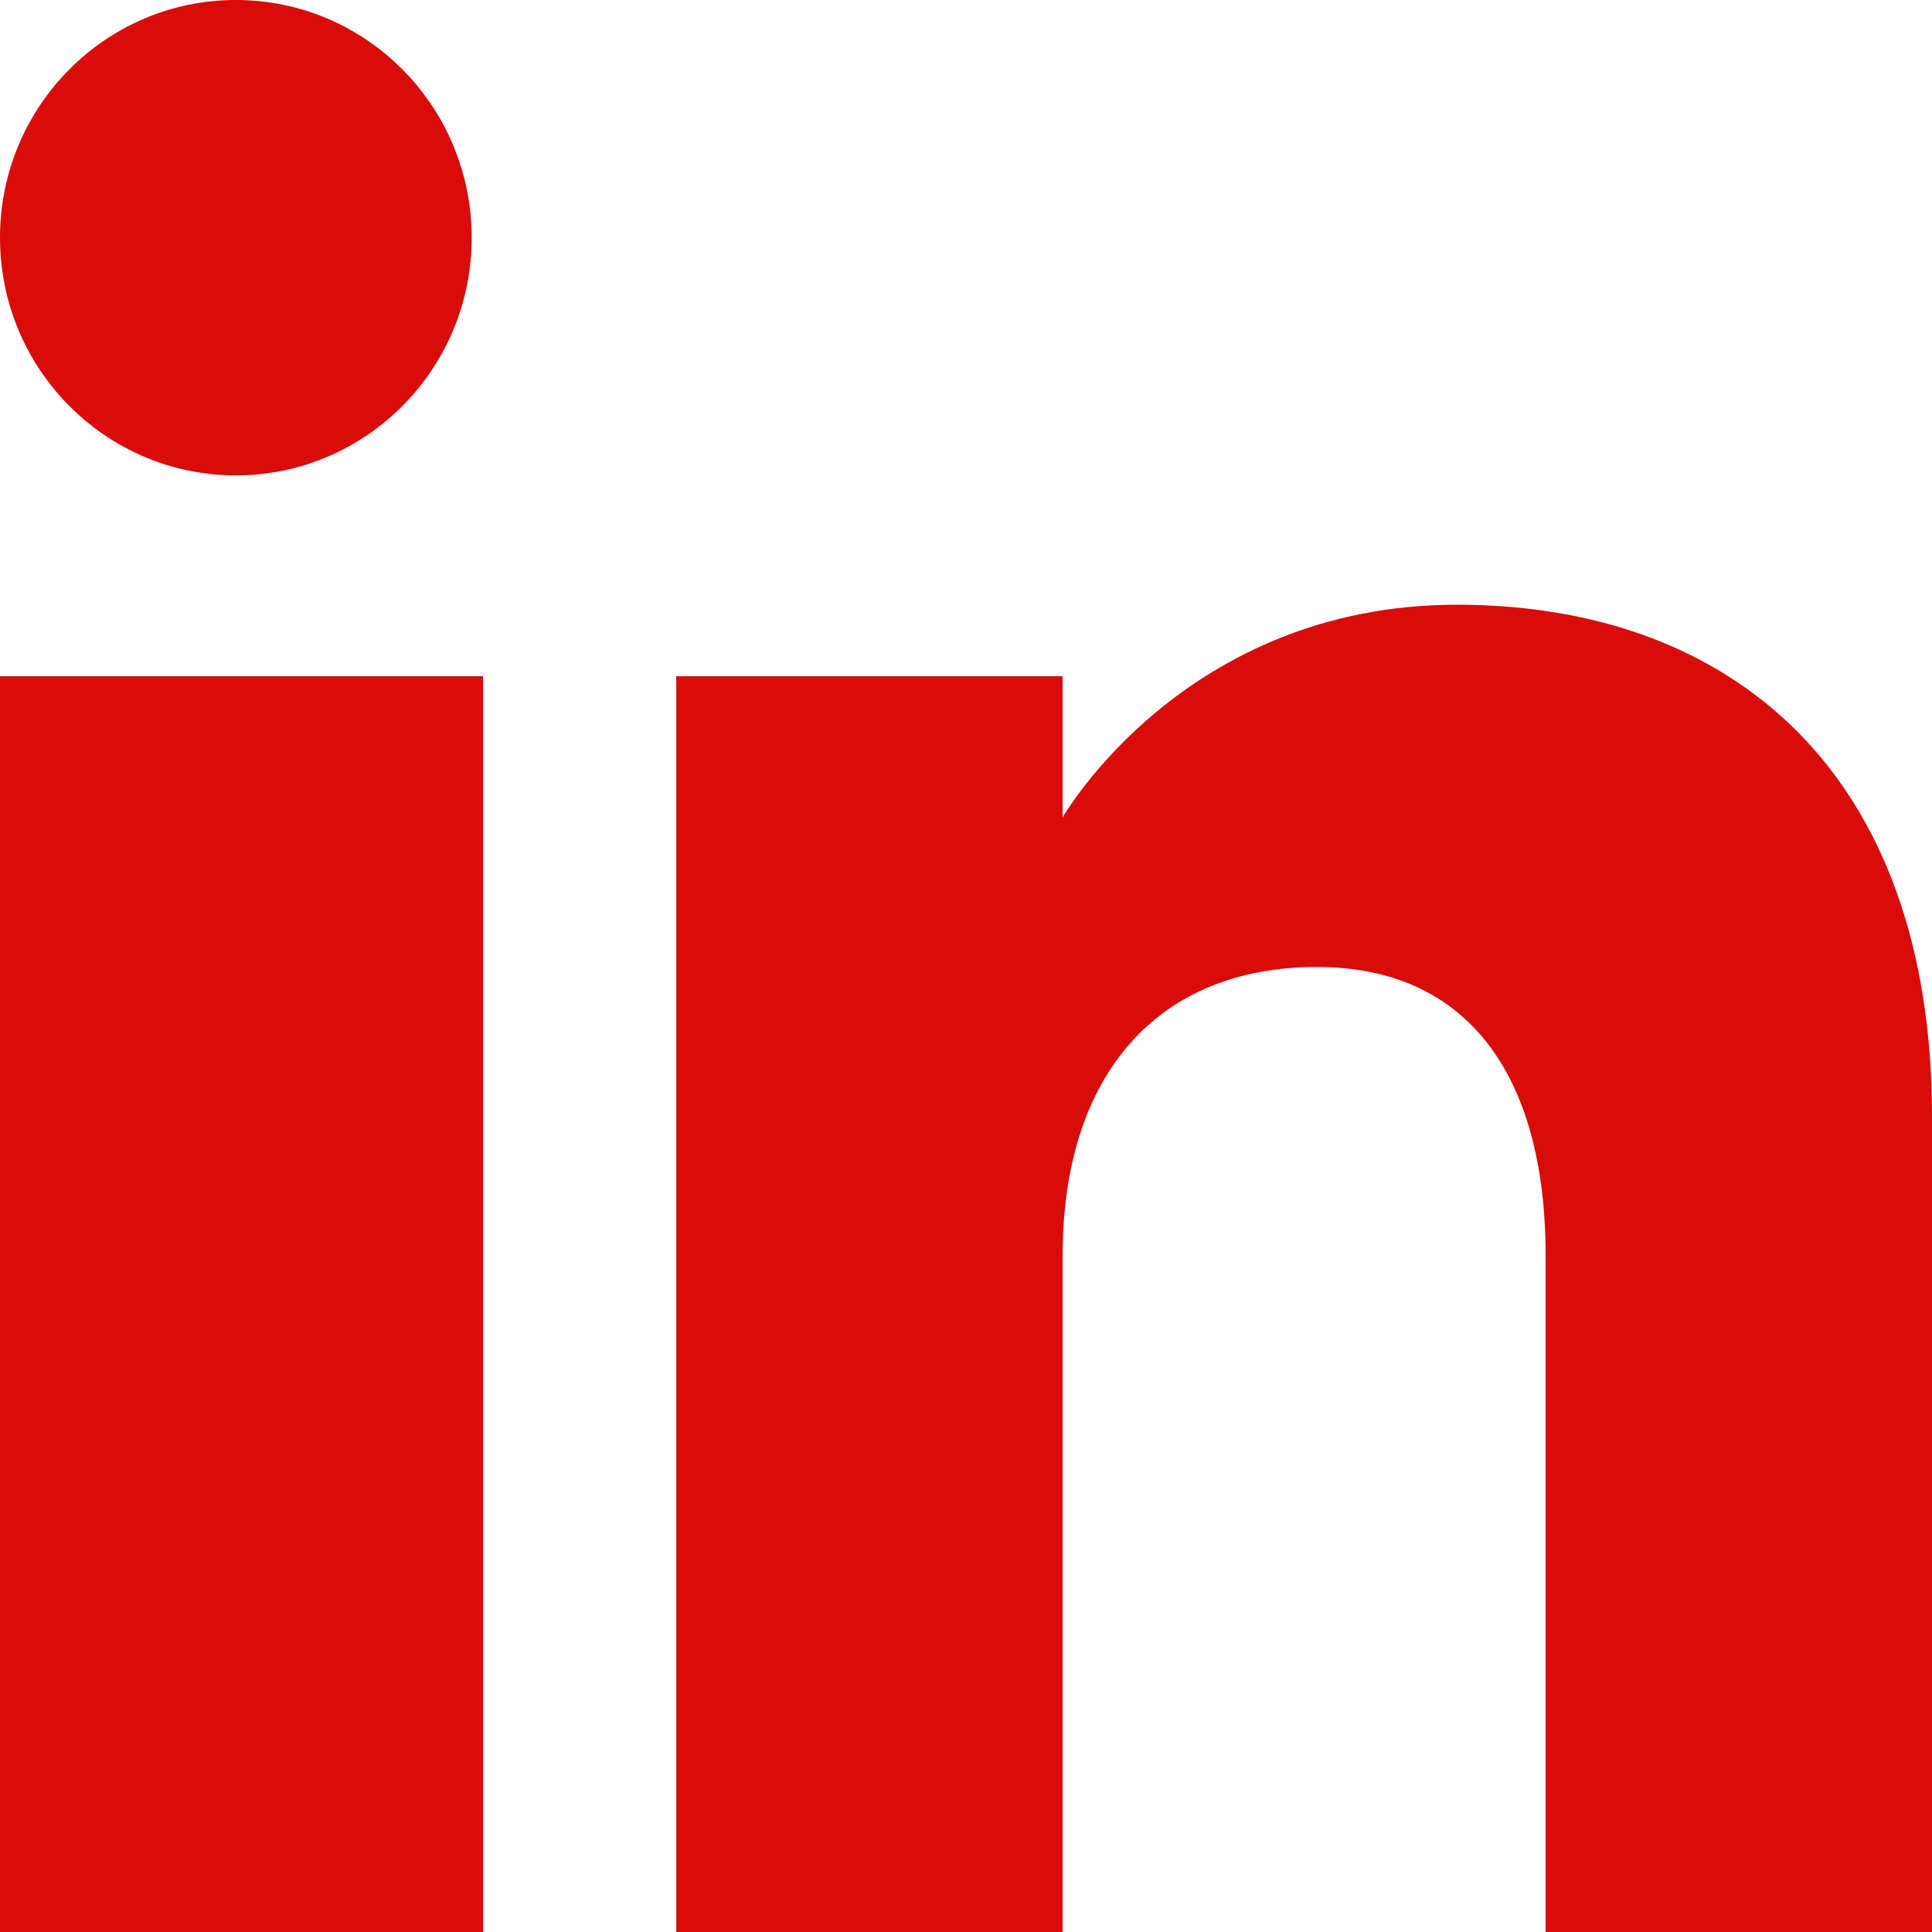
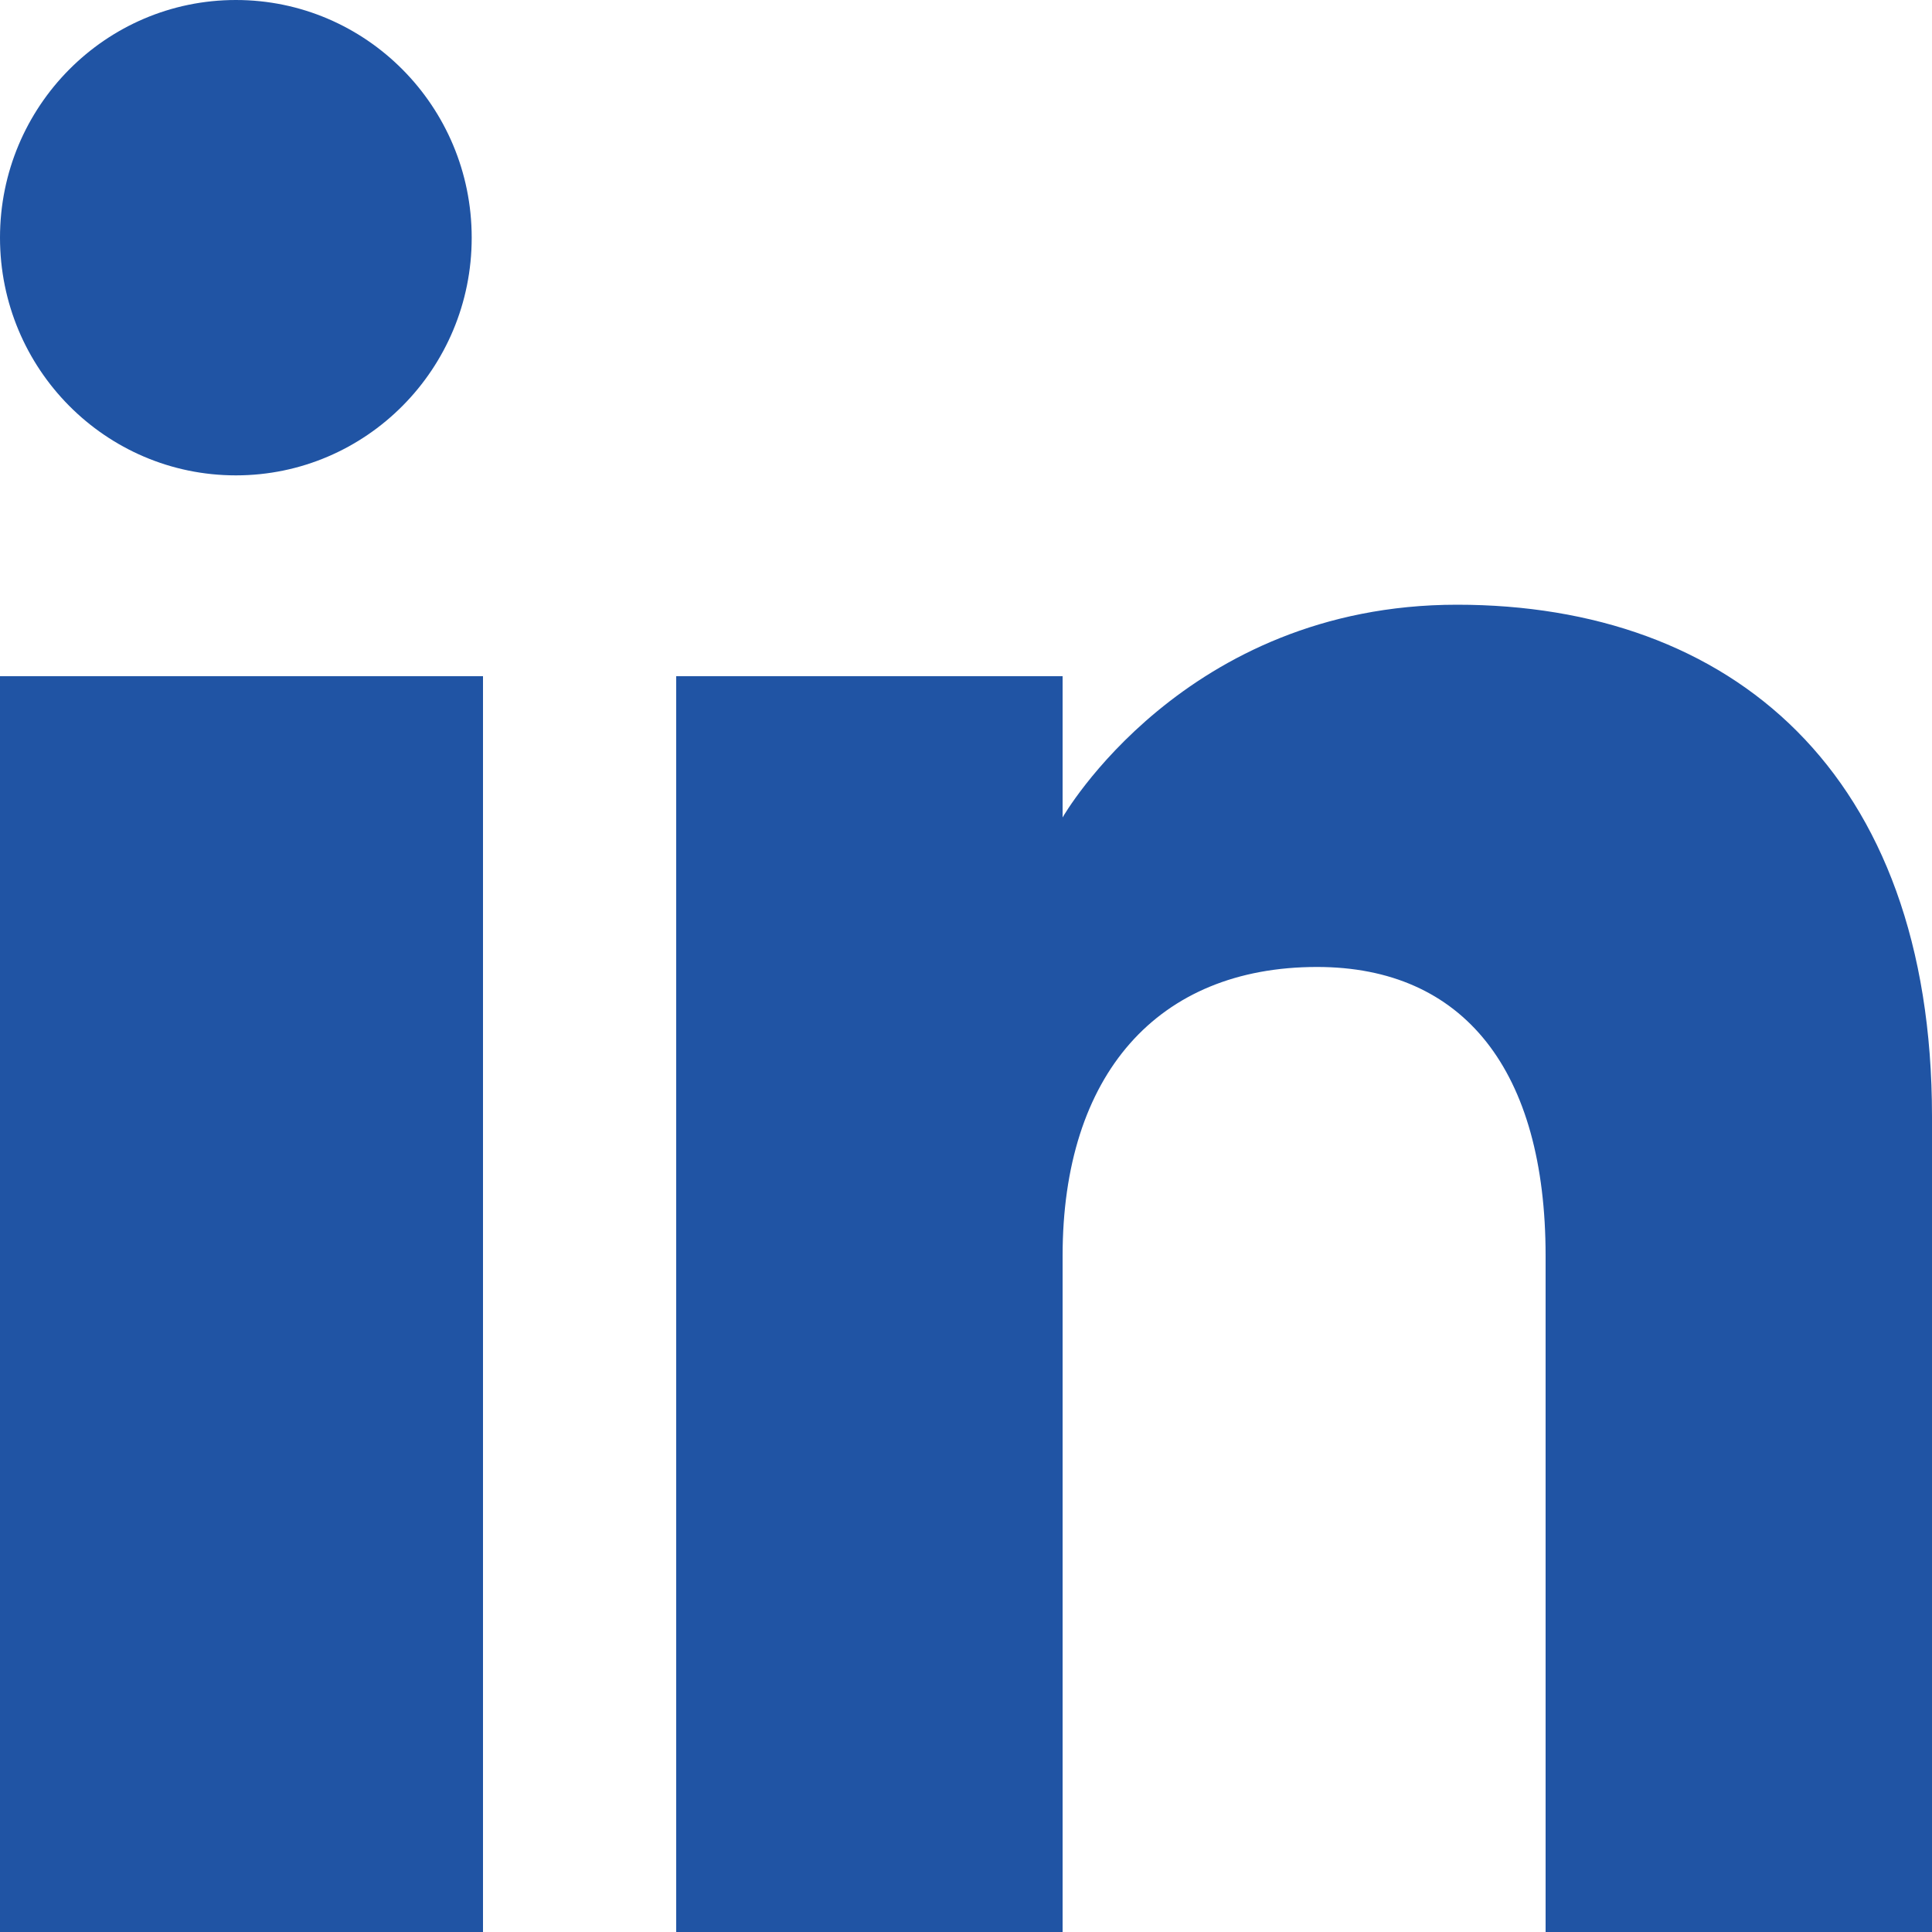
<svg xmlns="http://www.w3.org/2000/svg" width="64px" height="64px" viewBox="0 0 20 20" version="1.1" fill="#000000">
  <g id="SVGRepo_bgCarrier" stroke-width="0" />
  <g id="SVGRepo_tracerCarrier" stroke-linecap="round" stroke-linejoin="round" />
  <g id="SVGRepo_iconCarrier">
    <defs> </defs>
    <g id="Page-1" stroke="none" stroke-width="1" fill="none" fill-rule="evenodd">
-       <g transform="translate(-180, -7479)" fill="#D90B0B">
+       <g transform="translate(-180, -7479)" fill="#2054A4">
        <g id="icons" transform="translate(56, 160)">
          <path d="M144,7339 L140,7339 L140,7332.001 C140,7330.081 139.153,7329.01 137.634,7329.01 C135.981,7329.01 135,7330.126 135,7332.001 L135,7339 L131,7339 L131,7326 L135,7326 L135,7327.462 C135,7327.462 136.255,7325.26 139.083,7325.26 C141.912,7325.26 144,7326.986 144,7330.558 L144,7339 L144,7339 Z M126.442,7323.921 C125.093,7323.921 124,7322.819 124,7321.46 C124,7320.102 125.093,7319 126.442,7319 C127.79,7319 128.883,7320.102 128.883,7321.46 C128.884,7322.819 127.79,7323.921 126.442,7323.921 L126.442,7323.921 Z M124,7339 L129,7339 L129,7326 L124,7326 L124,7339 Z" id="linkedin-[#161]"> </path>
        </g>
      </g>
    </g>
  </g>
</svg>
